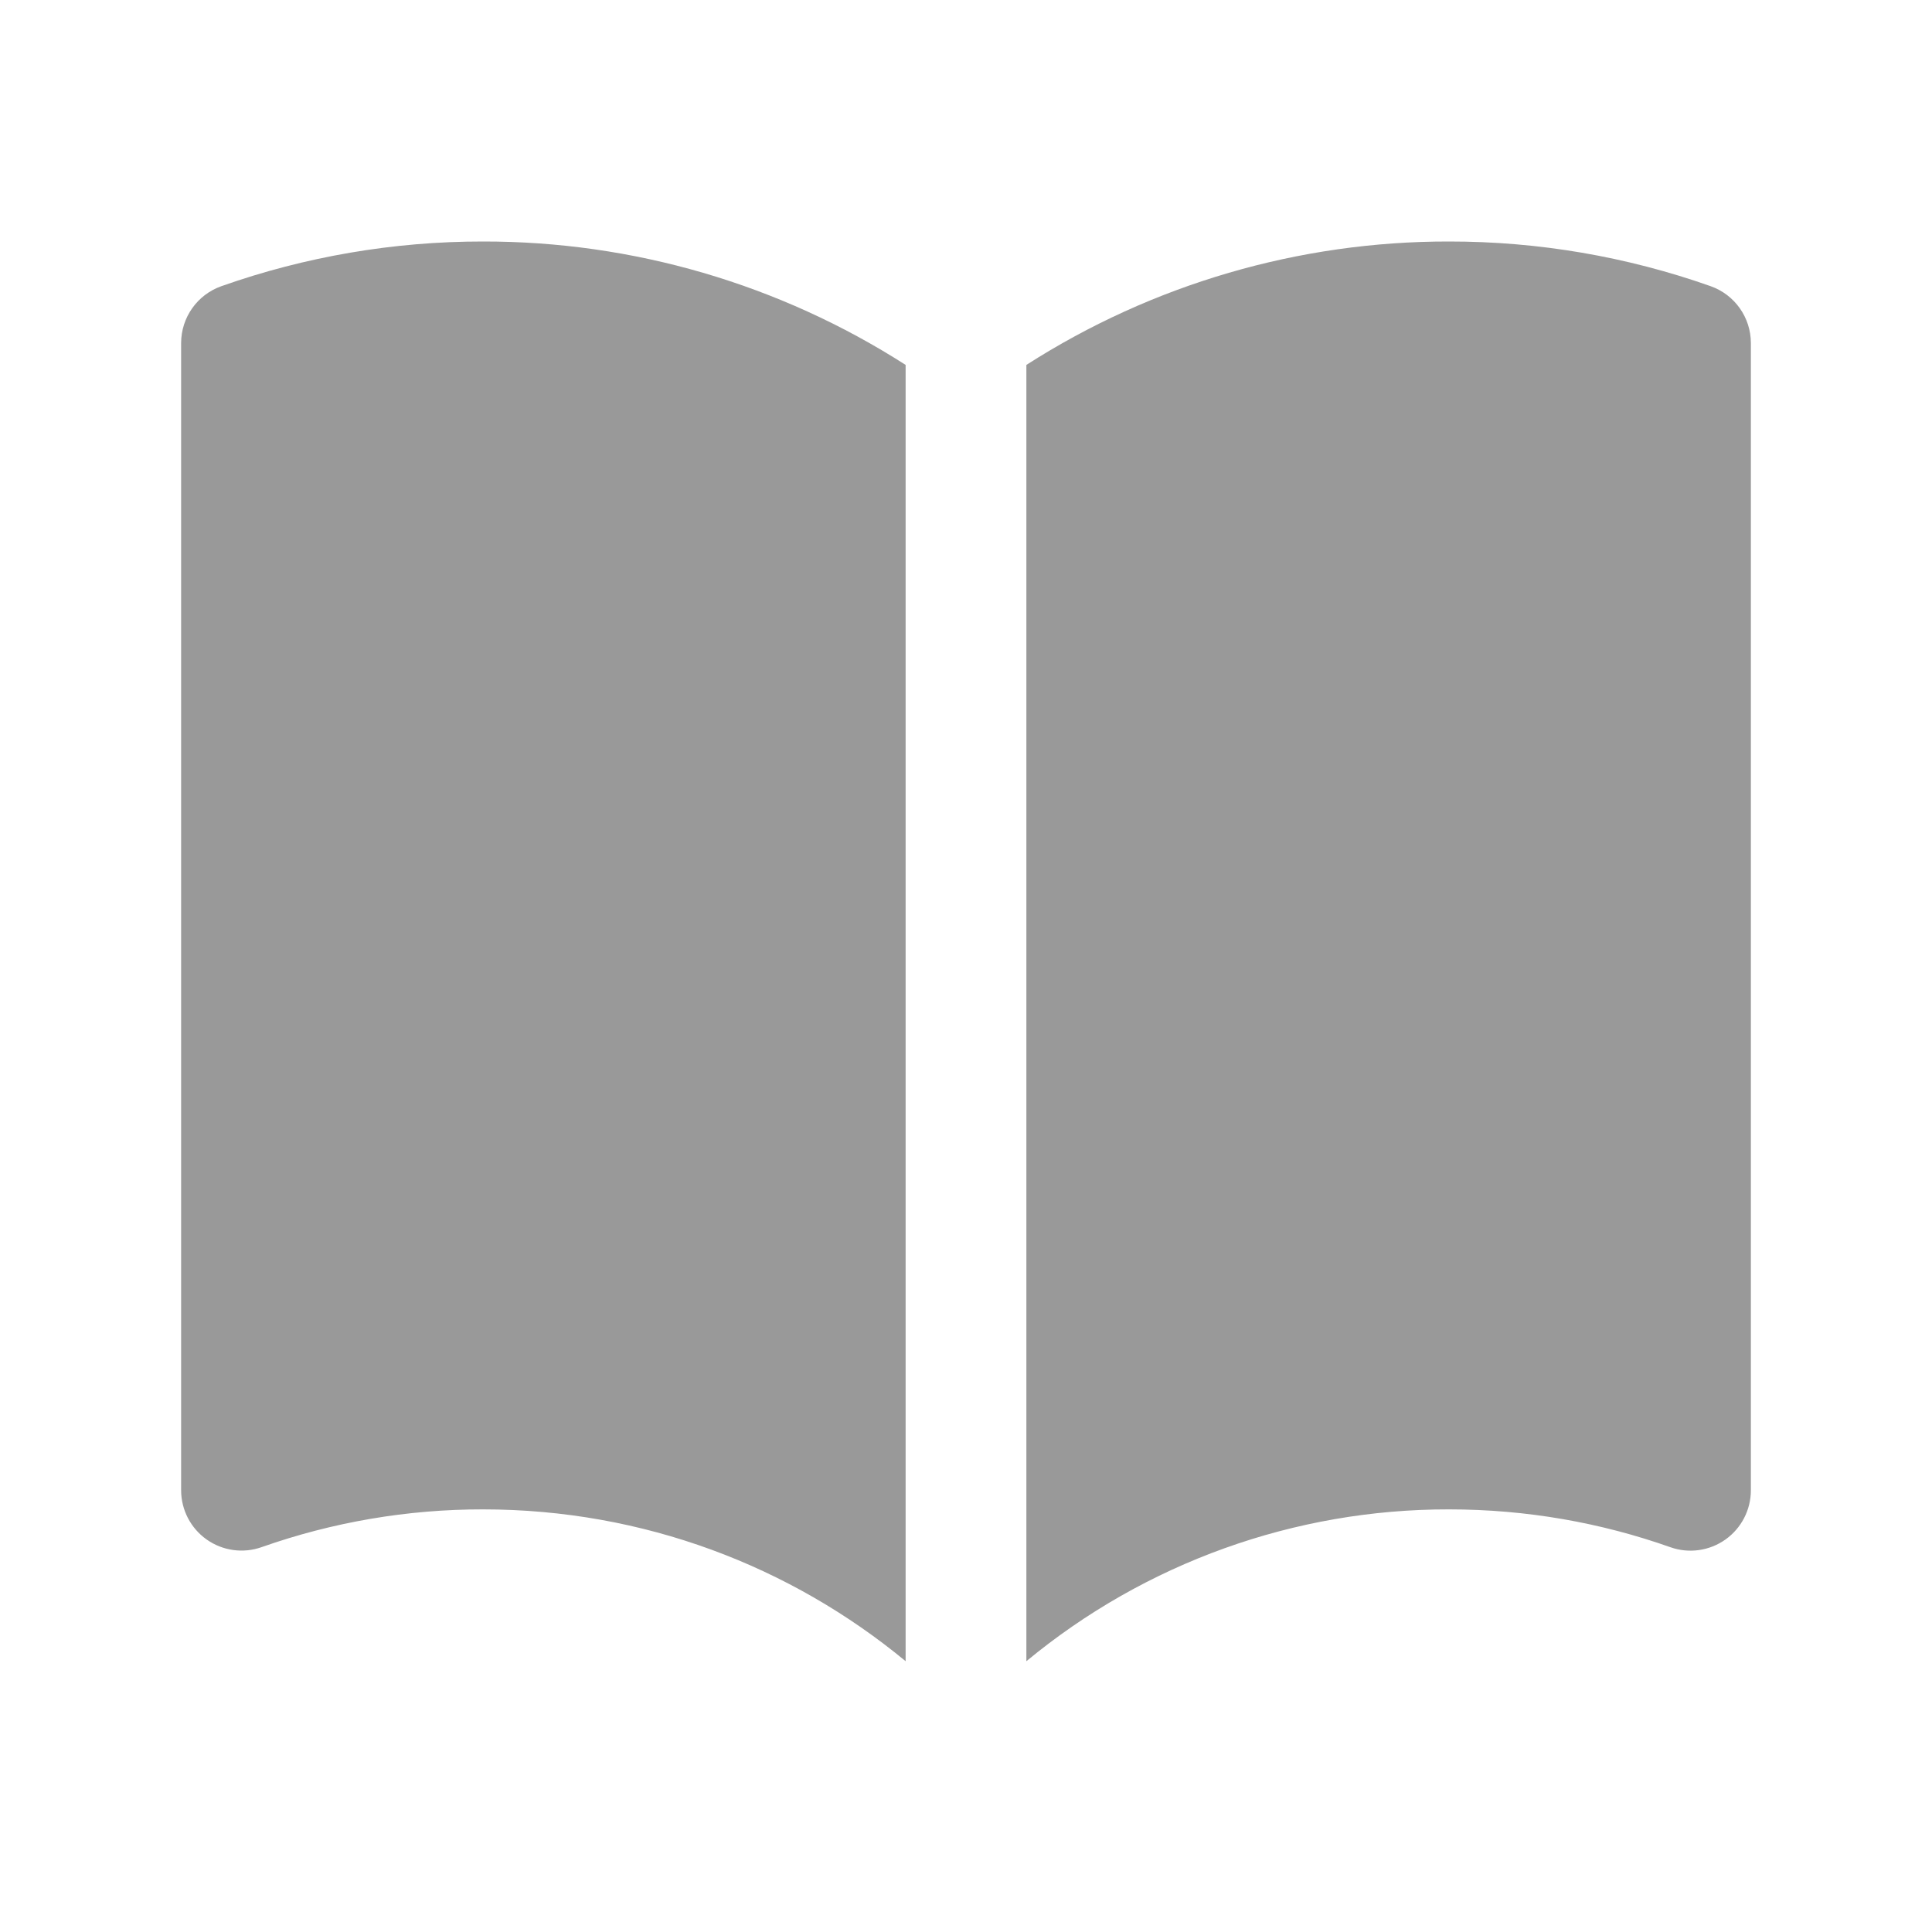
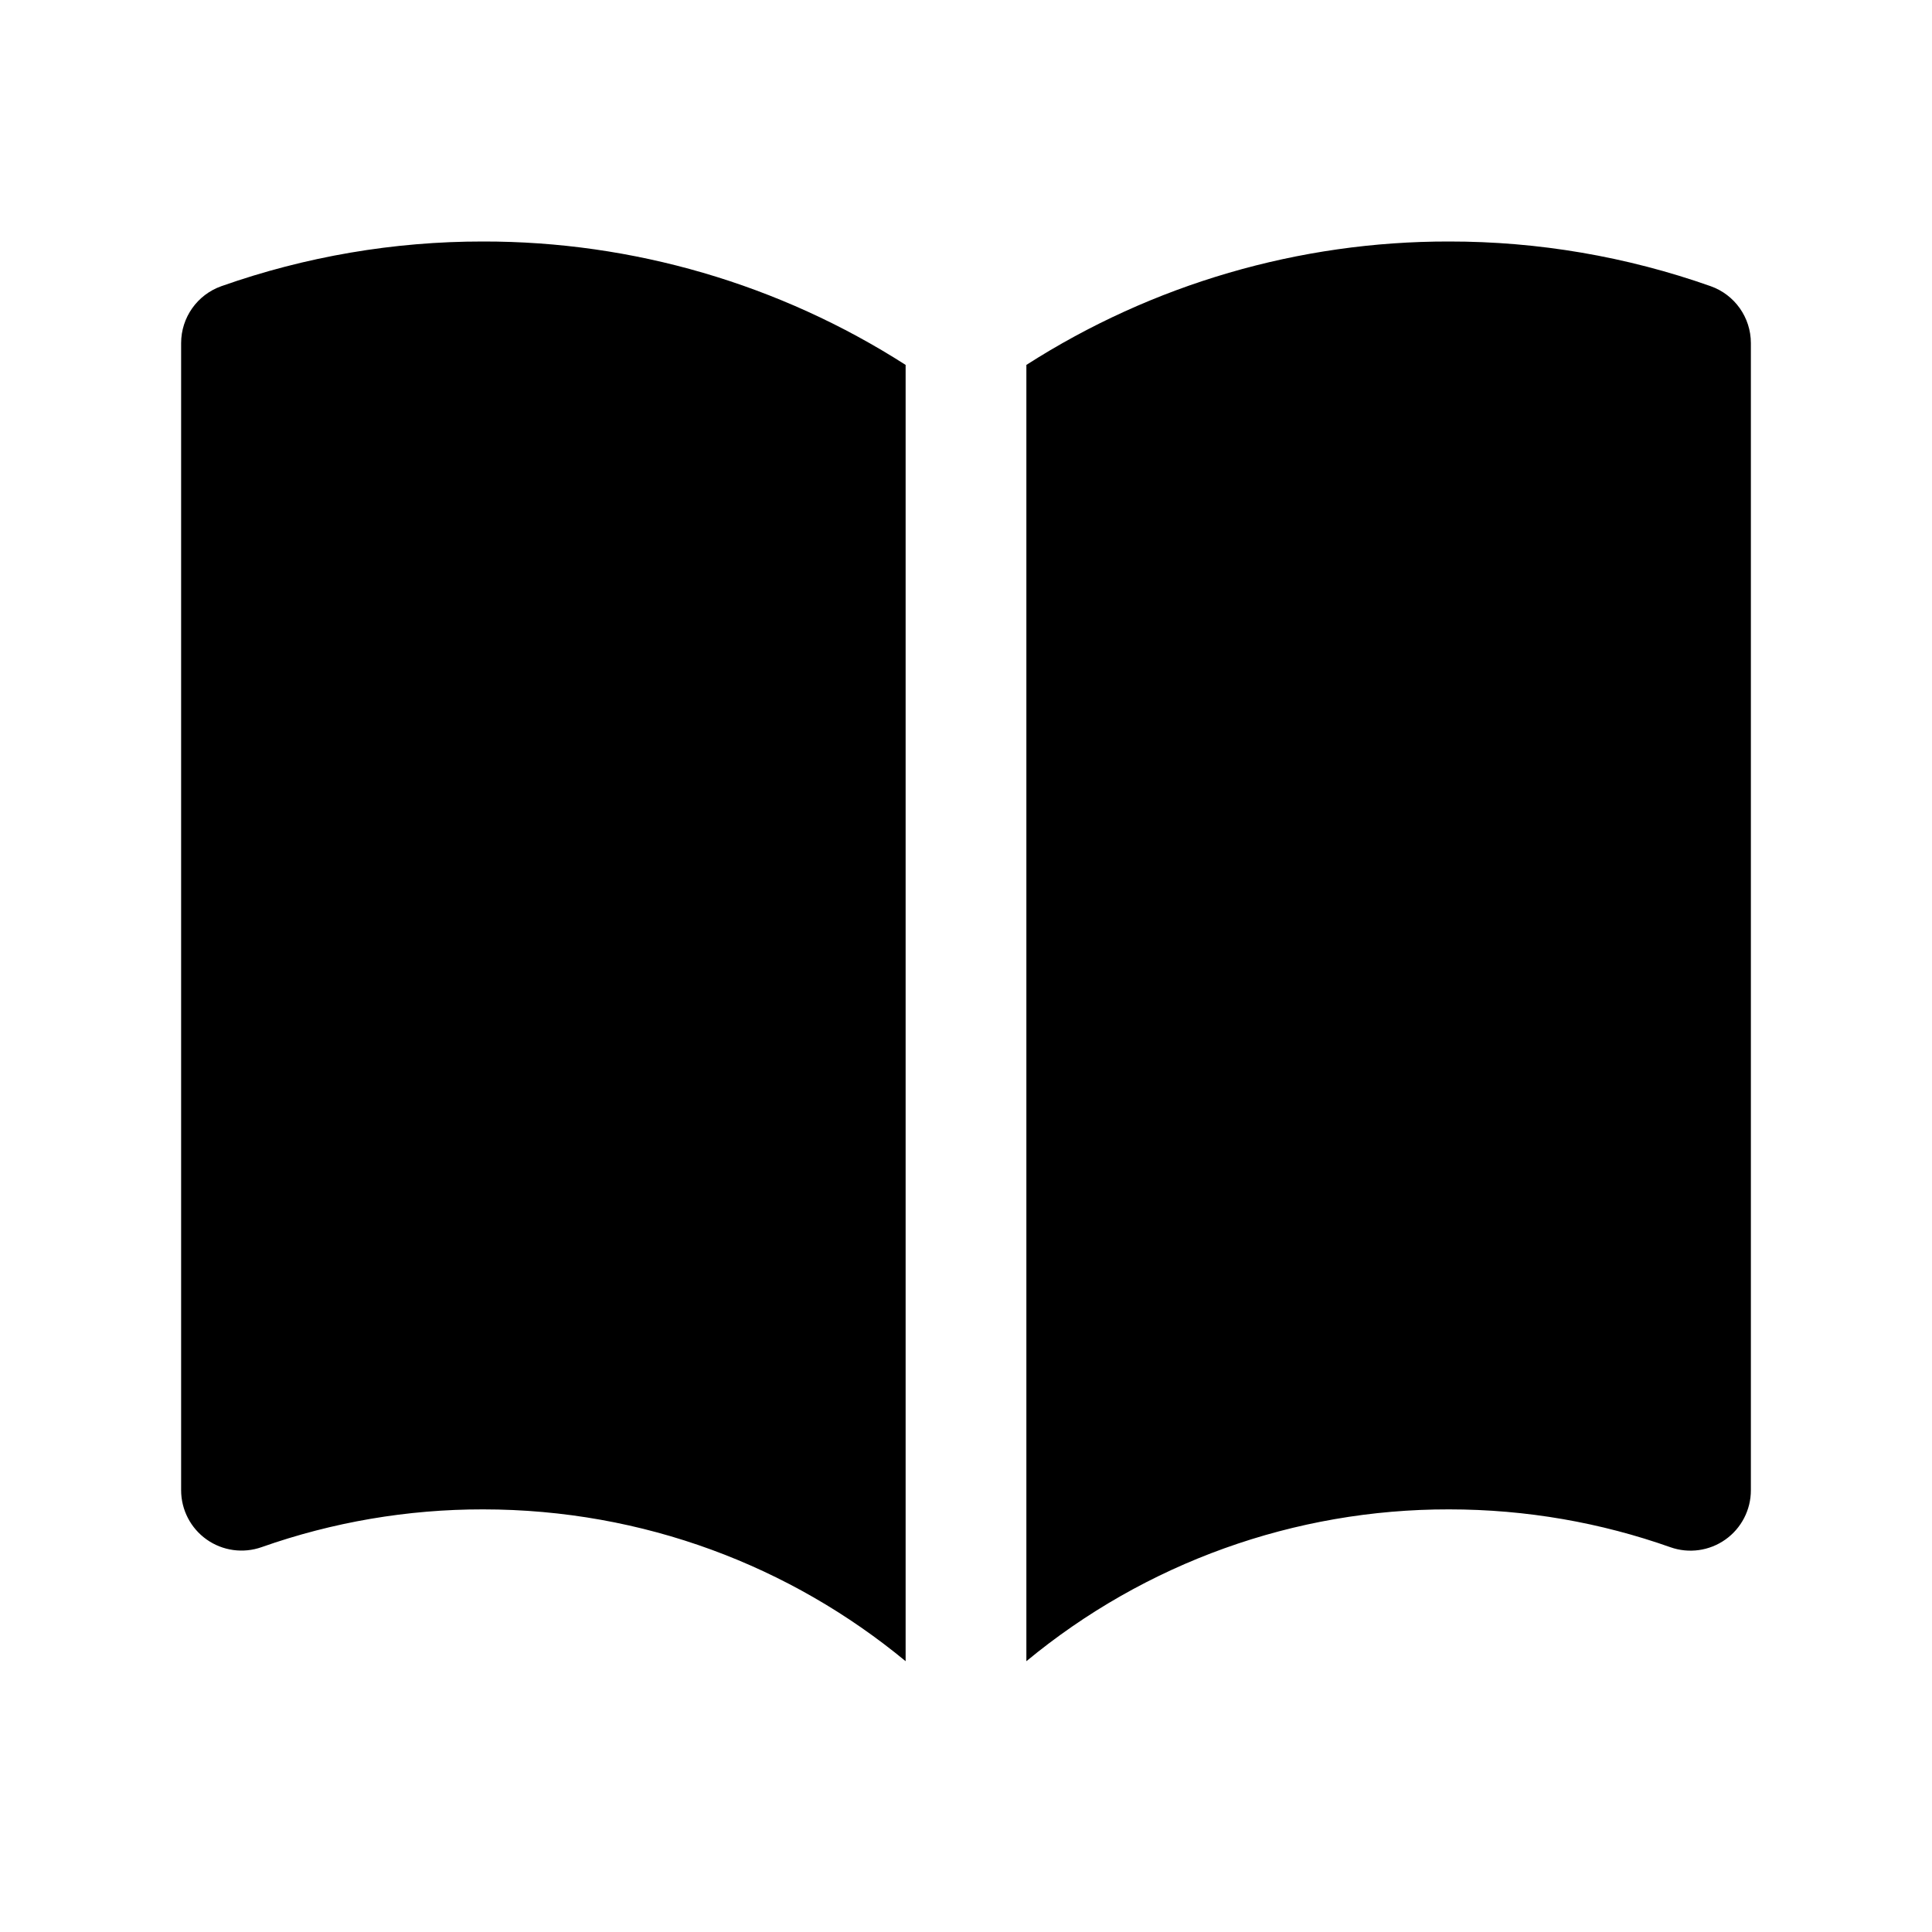
- <svg xmlns="http://www.w3.org/2000/svg" viewBox="0 0 24 24" fill="#999999" class="w-6 h-6">
+ <svg xmlns="http://www.w3.org/2000/svg" viewBox="0 0 24 24" fill="%%colorTheme.entry.iconColor%%" class="w-6 h-6">
  <path d="M11.25 4.533A9.707 9.707 0 0 0 6 3a9.735 9.735 0 0 0-3.25.555.75.75 0 0 0-.5.707v14.25a.75.75 0 0 0 1 .707A8.237 8.237 0 0 1 6 18.75c1.995 0 3.823.707 5.25 1.886V4.533ZM12.75 20.636A8.214 8.214 0 0 1 18 18.75c.966 0 1.89.166 2.75.47a.75.75 0 0 0 1-.708V4.262a.75.75 0 0 0-.5-.707A9.735 9.735 0 0 0 18 3a9.707 9.707 0 0 0-5.25 1.533v16.103Z" />
</svg>
